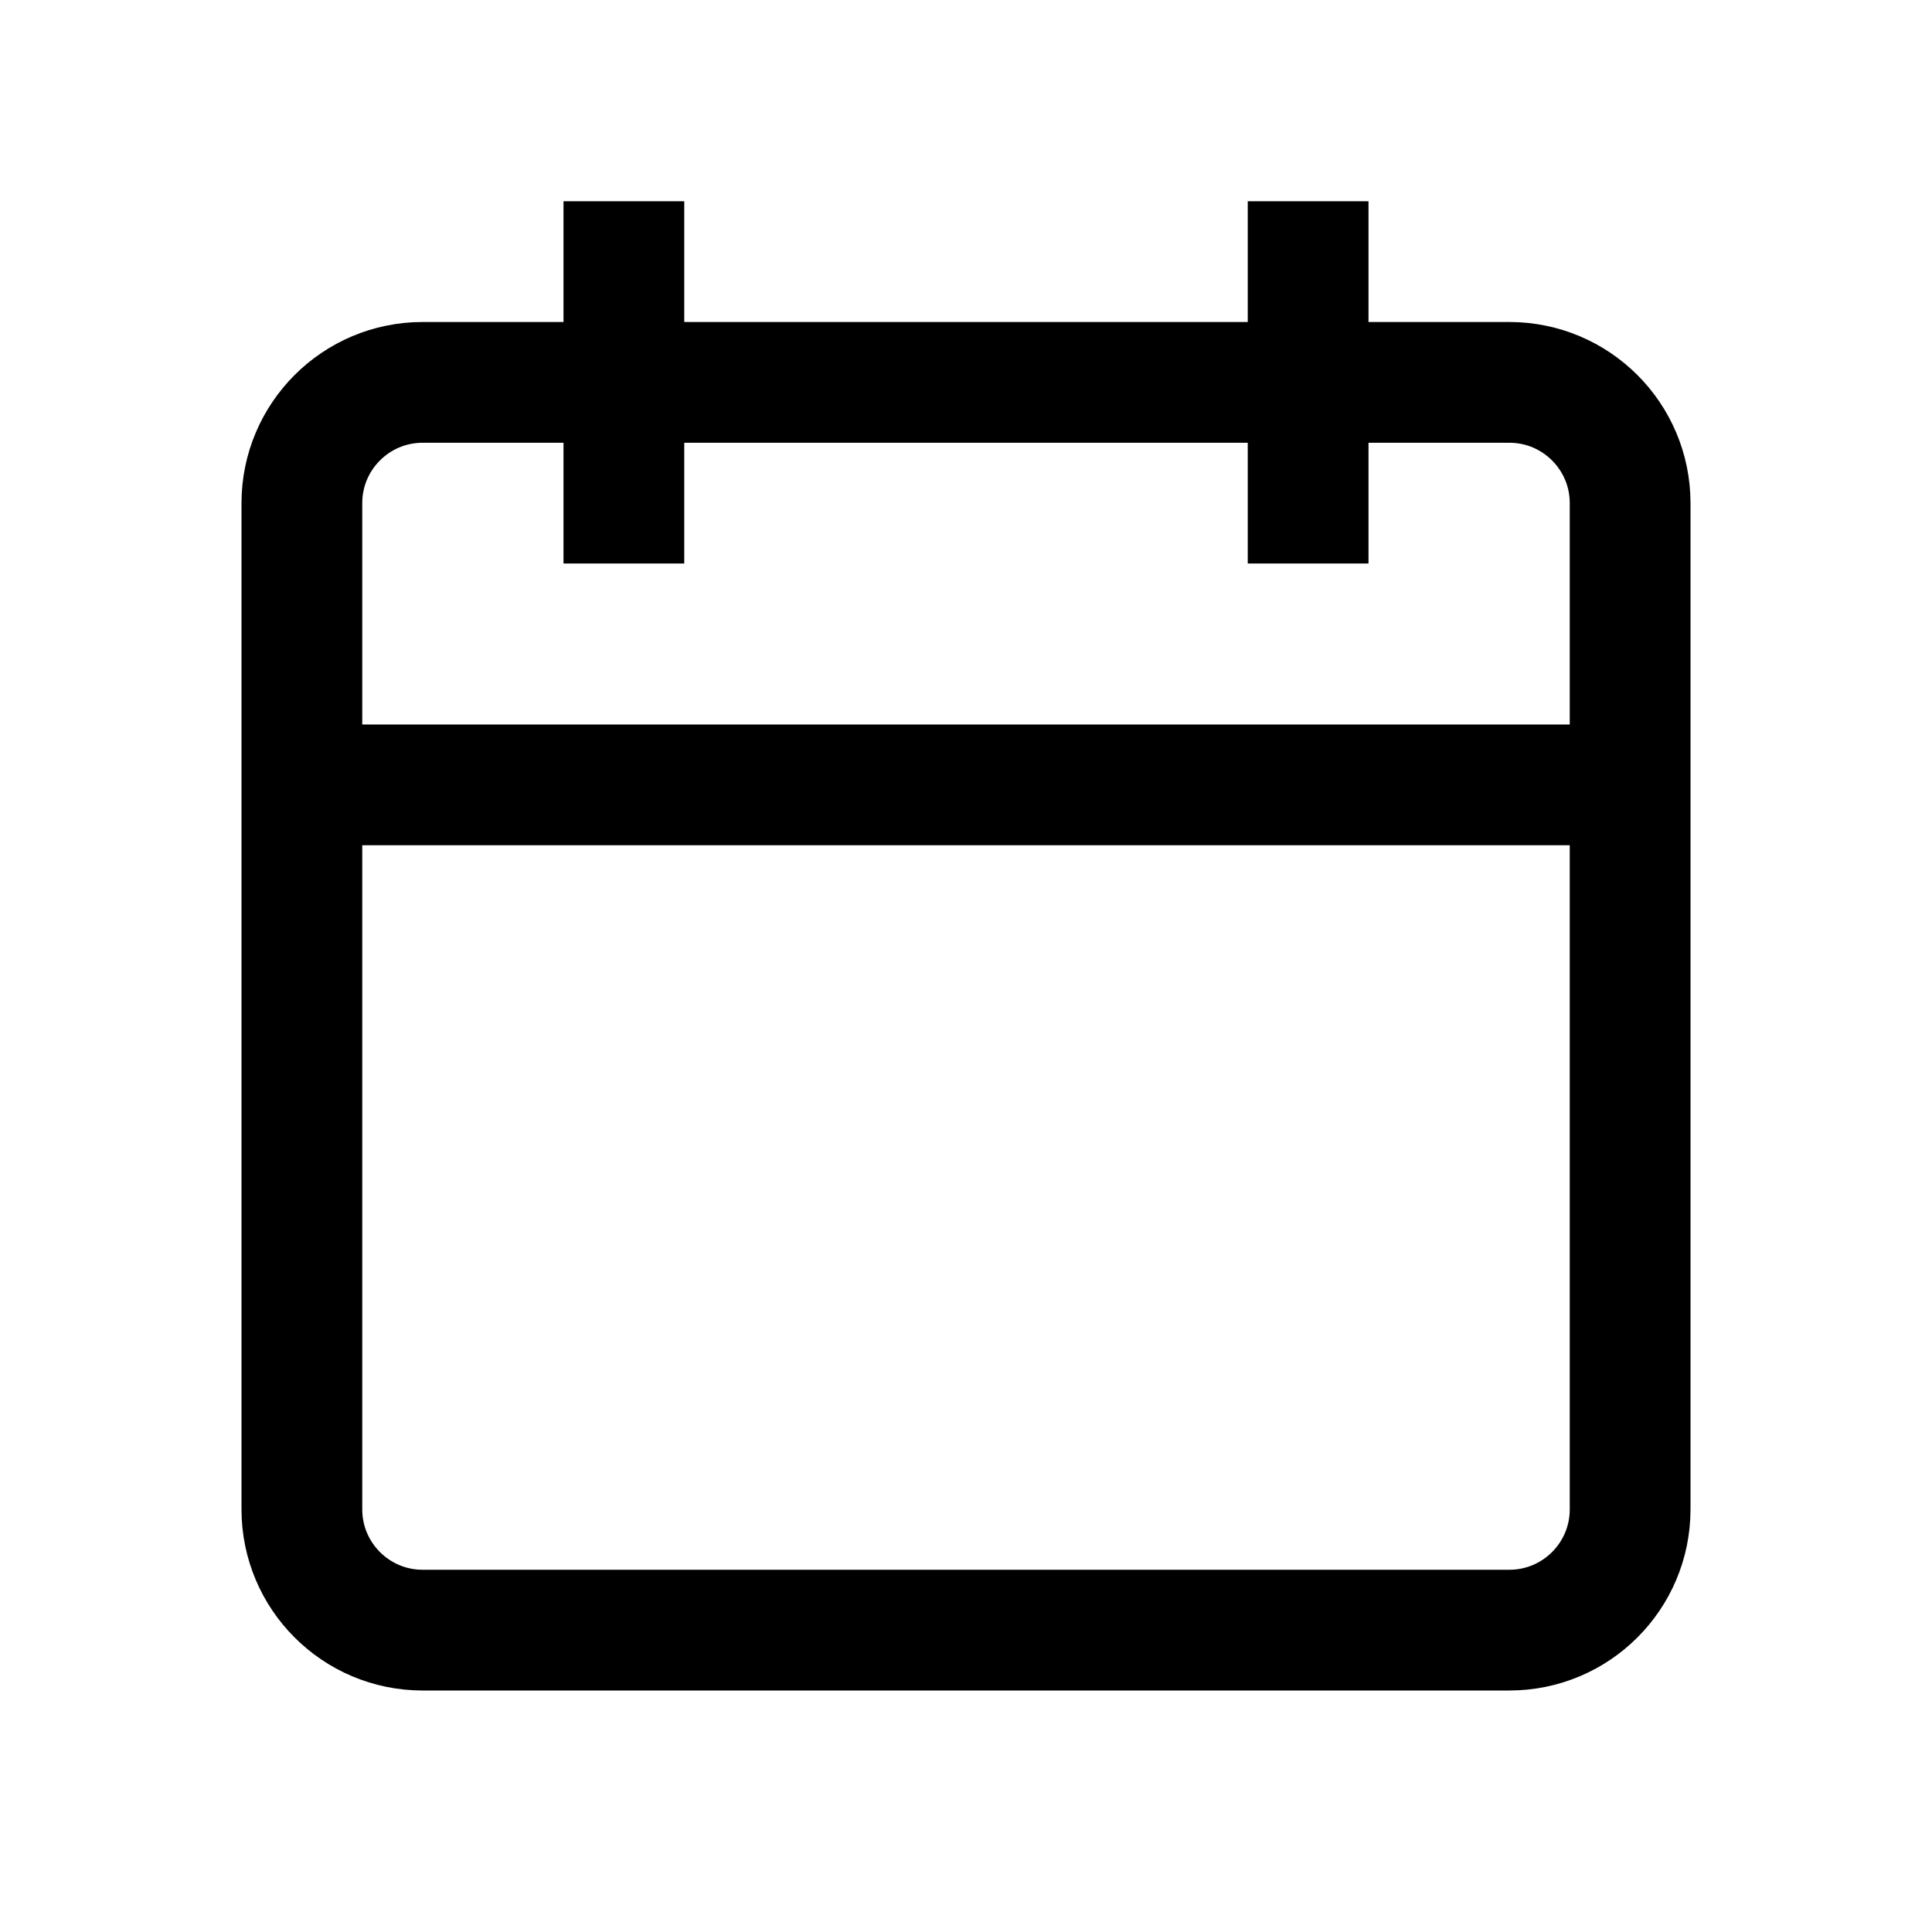
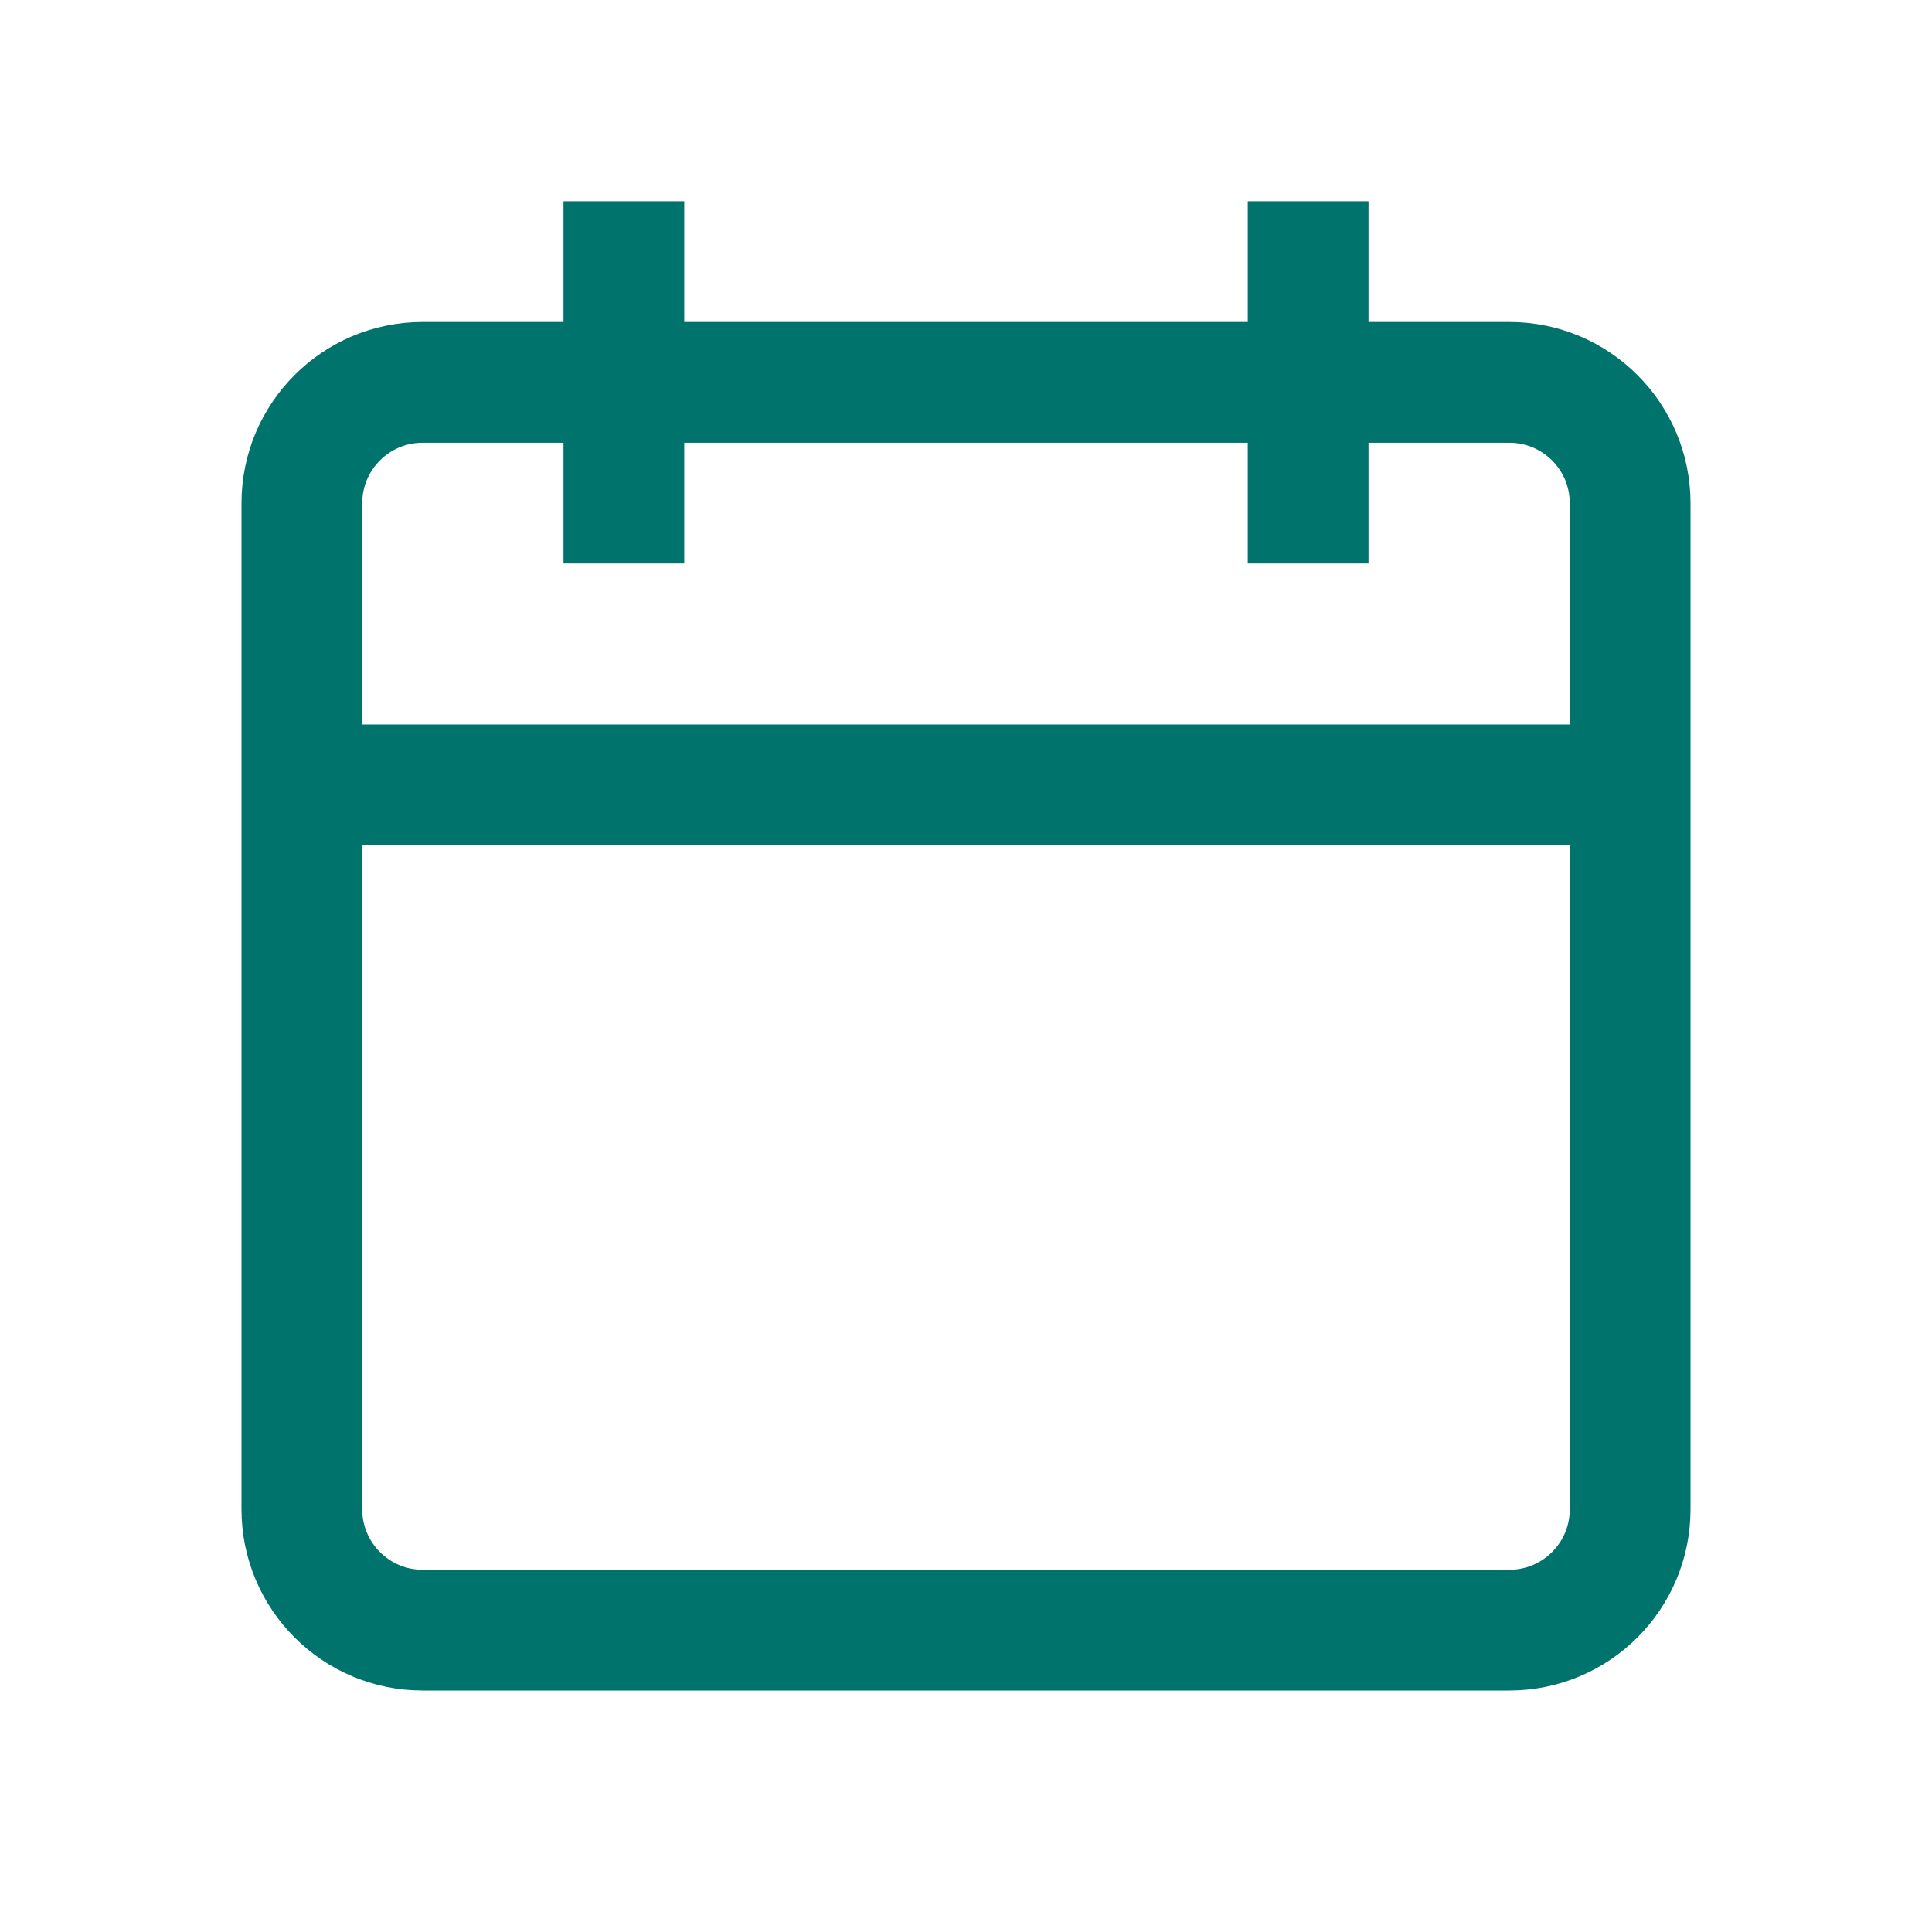
<svg xmlns="http://www.w3.org/2000/svg" width="24" height="24" viewBox="0 0 24 24" fill="none">
-   <path d="M3.75 6.25C3.75 5.422 4.422 4.75 5.25 4.75H18.75C19.578 4.75 20.25 5.422 20.25 6.25V18.75C20.25 19.578 19.578 20.25 18.75 20.25H5.25C4.422 20.25 3.75 19.578 3.75 18.75V6.25Z" stroke="currentColor" stroke-width="1.5" />
-   <path d="M7.75 2.5V7" stroke="currentColor" stroke-width="1.5" />
-   <path d="M16.25 2.5V7" stroke="currentColor" stroke-width="1.5" />
-   <path d="M3.75 9.75H20.25" stroke="currentColor" stroke-width="1.5" />
+   <path d="M3.75 6.25C3.75 5.422 4.422 4.75 5.25 4.75H18.75C19.578 4.75 20.25 5.422 20.25 6.25V18.75C20.25 19.578 19.578 20.25 18.75 20.25H5.25C4.422 20.25 3.75 19.578 3.75 18.75V6.25Z" stroke="#00736c" stroke-width="1.5" />
+   <path d="M7.75 2.5V7" stroke="#00736c" stroke-width="1.5" />
+   <path d="M16.25 2.5V7" stroke="#00736c" stroke-width="1.5" />
+   <path d="M3.75 9.75H20.25" stroke="#00736c" stroke-width="1.5" />
</svg>
